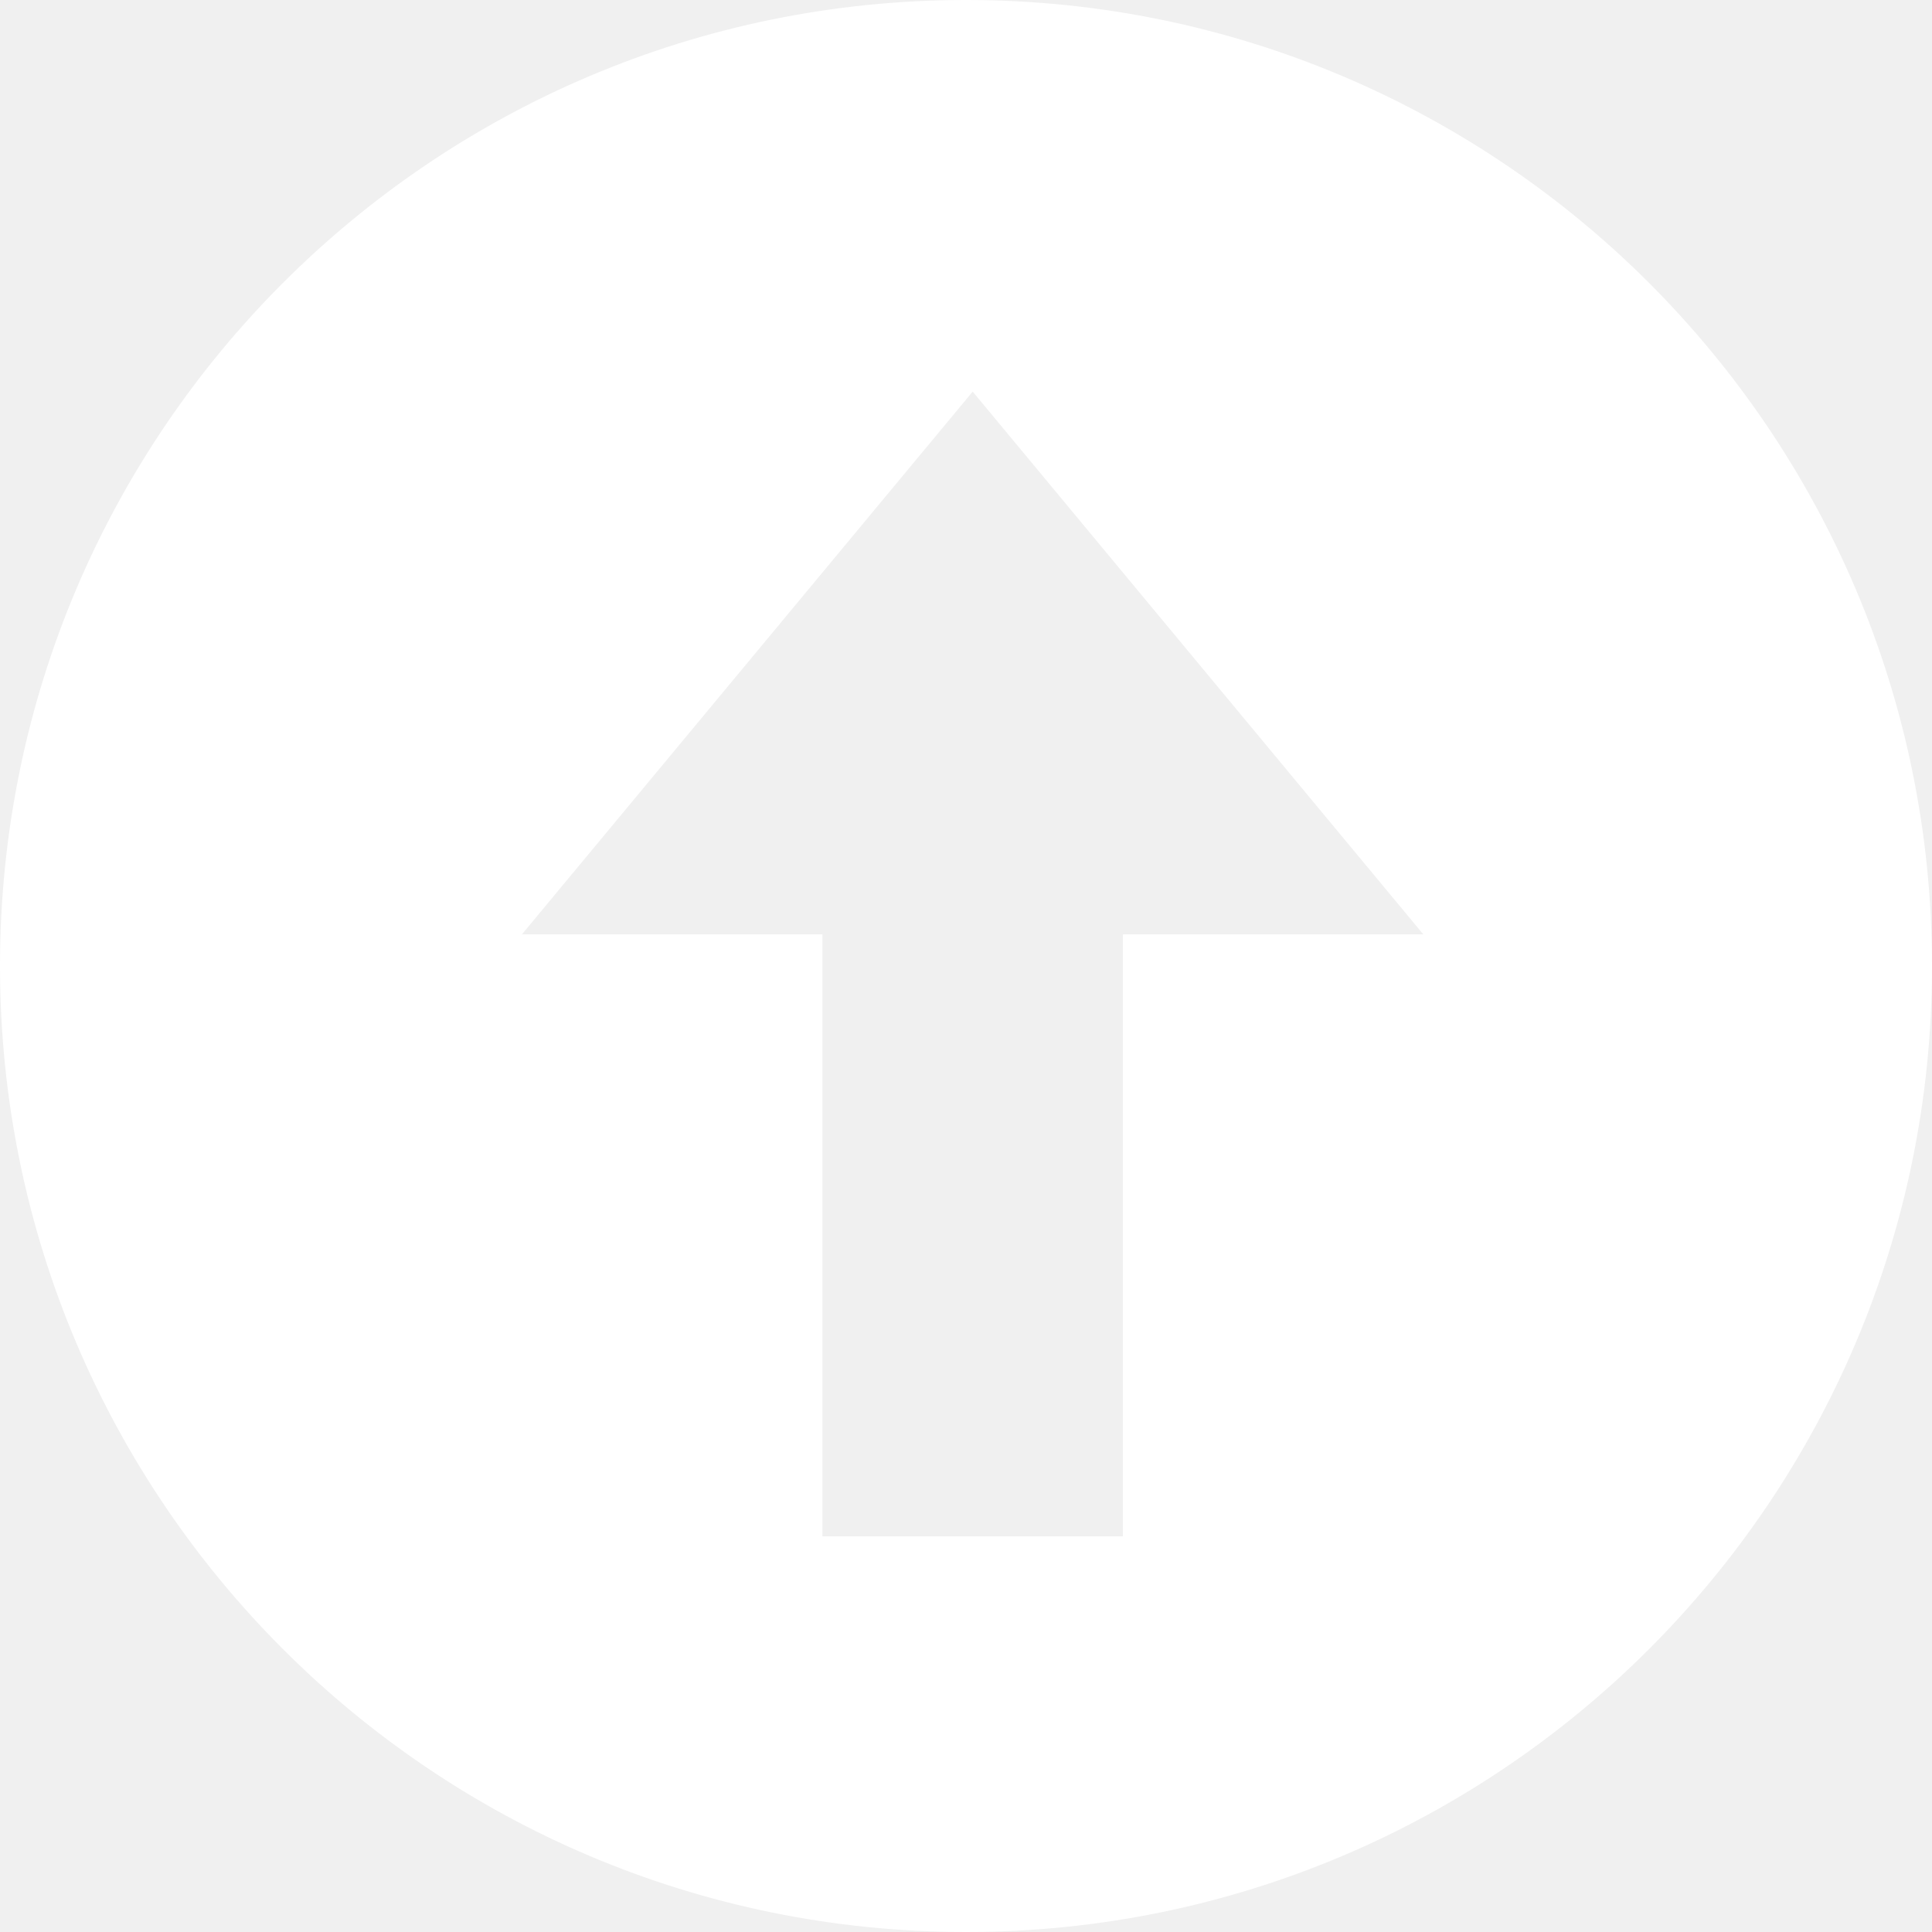
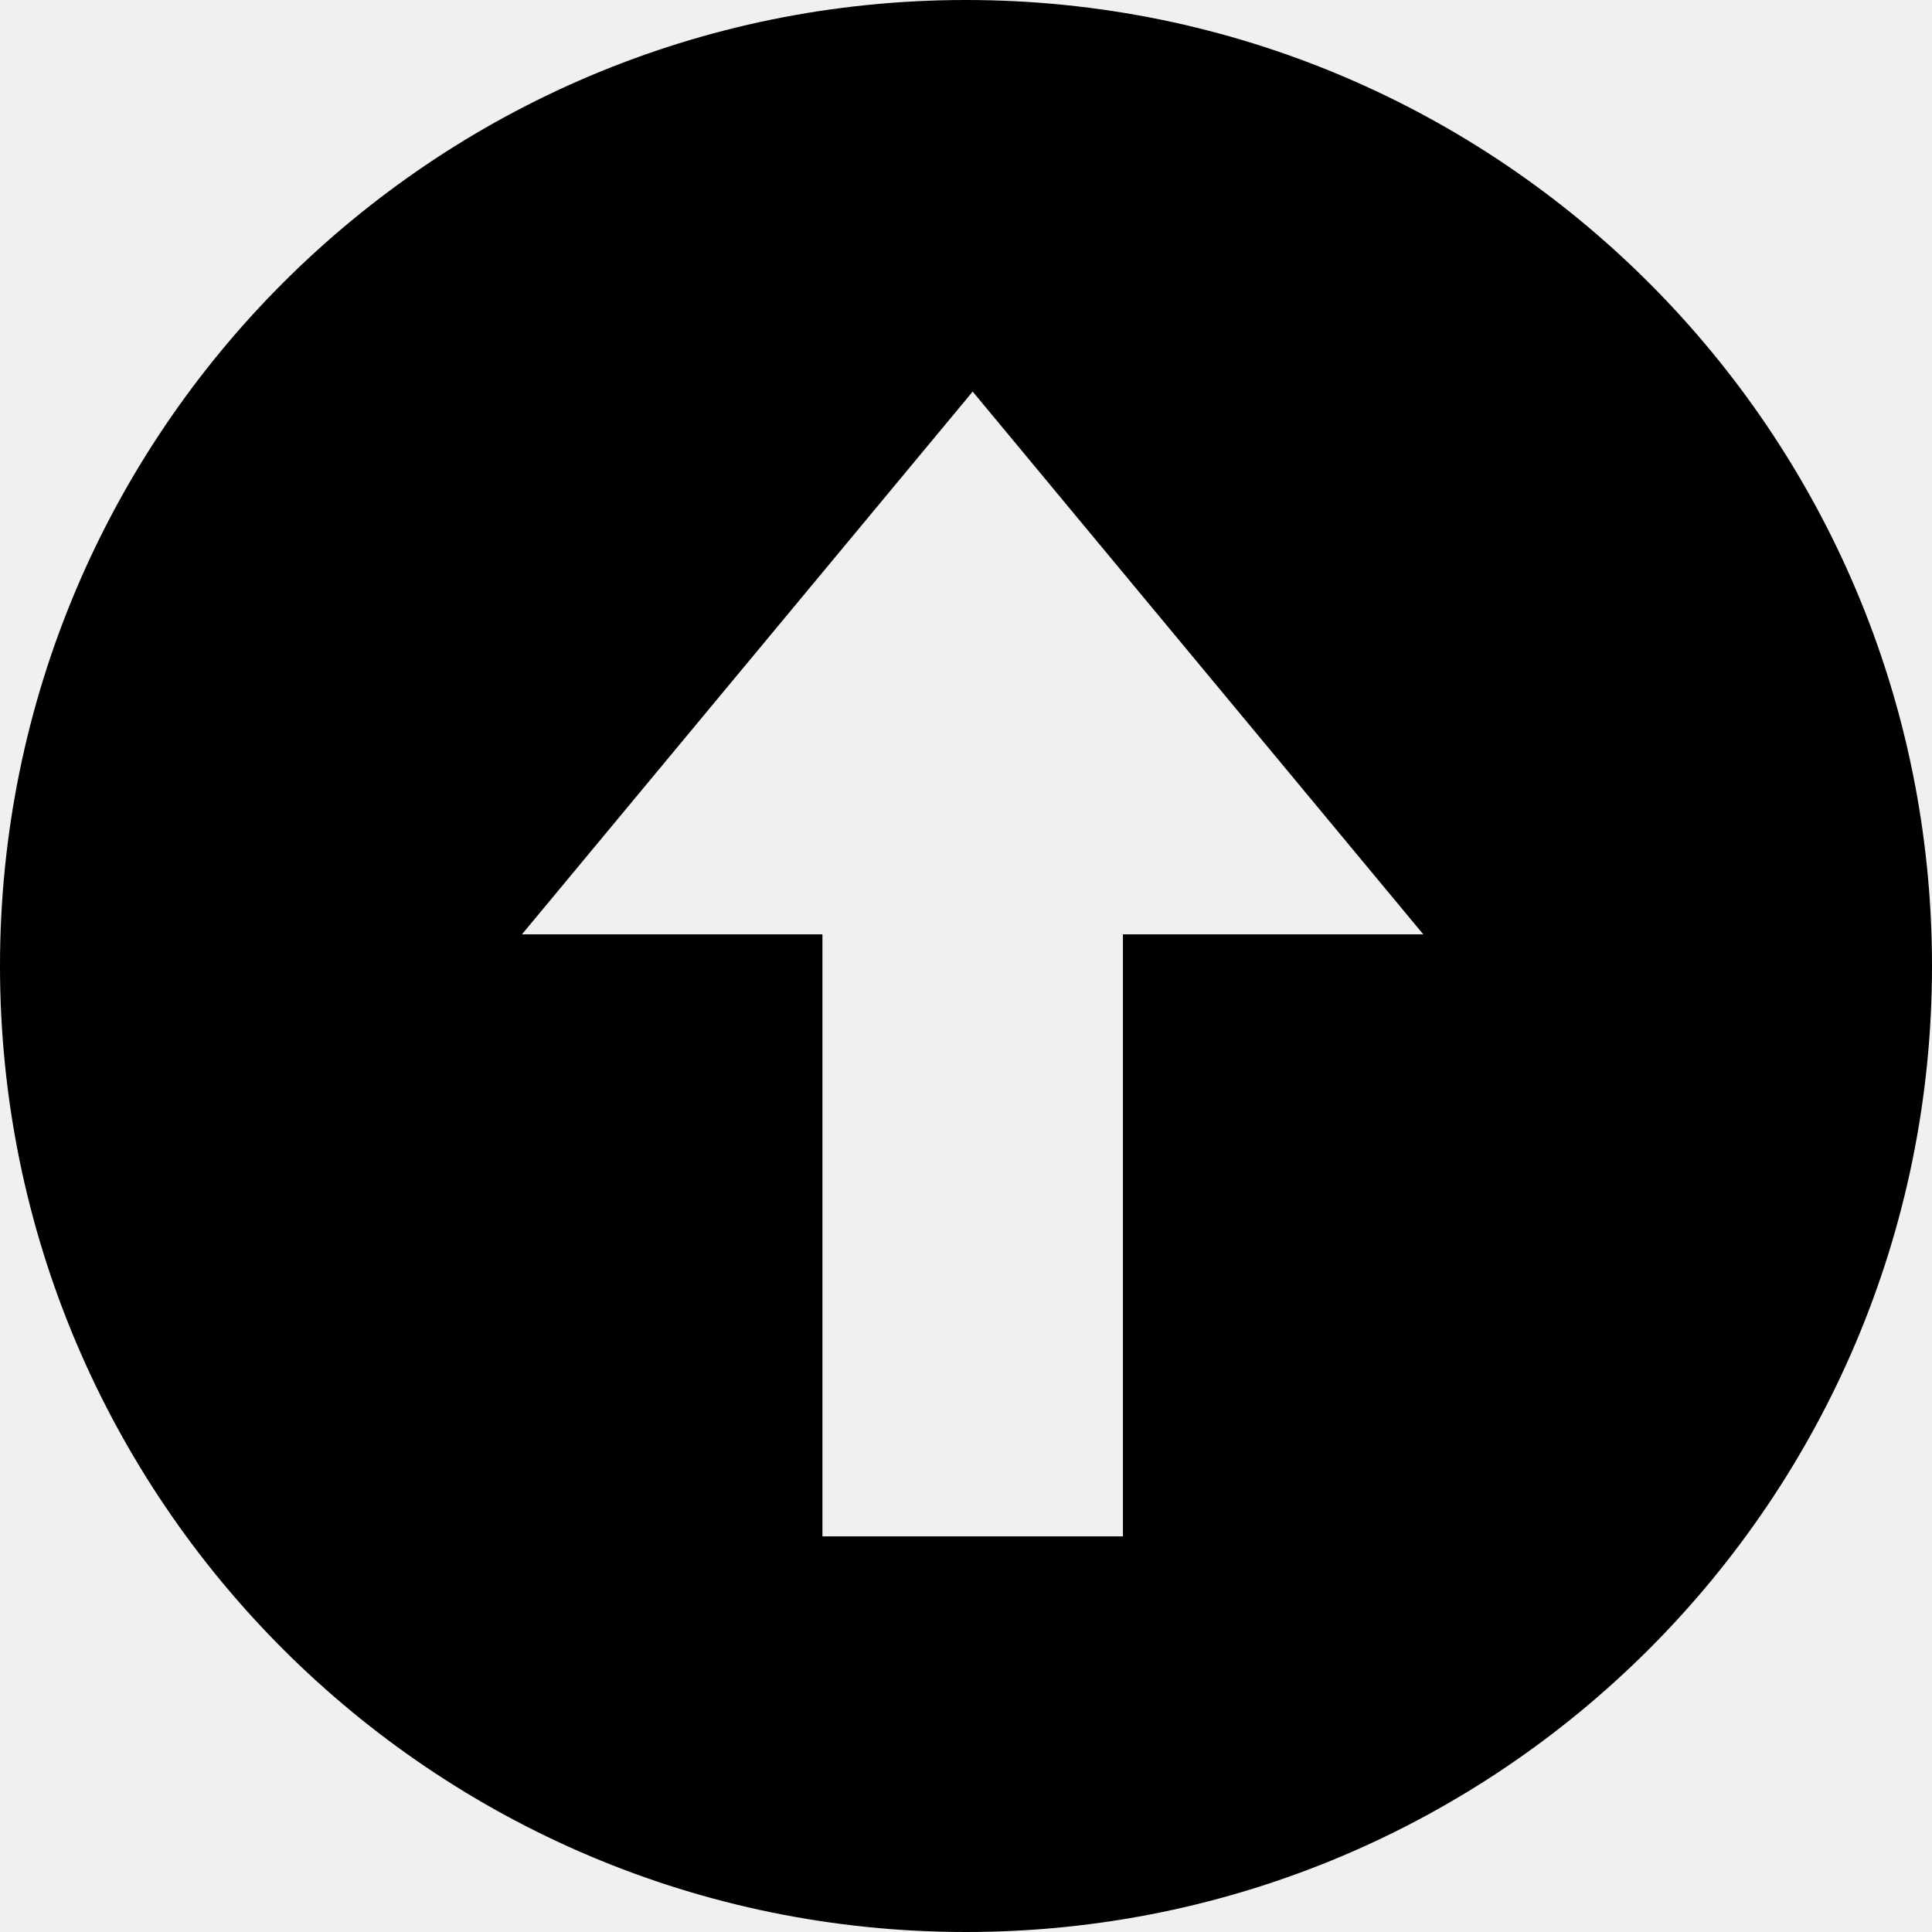
<svg xmlns="http://www.w3.org/2000/svg" width="13px" height="13px" viewBox="0 0 13 13" version="1.1">
  <defs />
-   <g id="Page-1" stroke="none" stroke-width="1" fill="none" fill-rule="evenodd">
-     <g id="--copy-2" transform="translate(-40, -366)" fill="#FFFFFF">
-       <g id="Group-9" transform="translate(20, 328)">
-         <g id="Group-5" transform="translate(14, 32)">
-           <path d="M12.5,19 C8.91,19 6,16.09 6,12.5 C6,8.91 8.91,6 12.5,6 C16.09,6 19,8.91 19,12.5 C19,16.09 16.09,19 12.5,19 Z M12.545,8.635 L9.512,12.287 L11.534,12.287 L11.534,16.338 L13.556,16.338 L13.556,12.287 L15.577,12.287 L12.545,8.635 Z" id="Shape-Copy-2" />
-         </g>
-       </g>
-     </g>
+   <g id="Artboard" stroke="none" stroke-width="1" fill="none" fill-rule="evenodd">
+     <path d="M6.5,13 C2.91,13 0,10.09 0,6.5 C0,2.91 2.91,0 6.5,0 C10.09,0 13,2.91 13,6.5 C13,10.09 10.09,13 6.5,13 Z M6.545,2.635 L3.512,6.287 L5.534,6.287 L5.534,10.338 L7.556,10.338 L7.556,6.287 L9.577,6.287 L6.545,2.635 Z" id="Shape" fill="#000000" />
  </g>
</svg>
